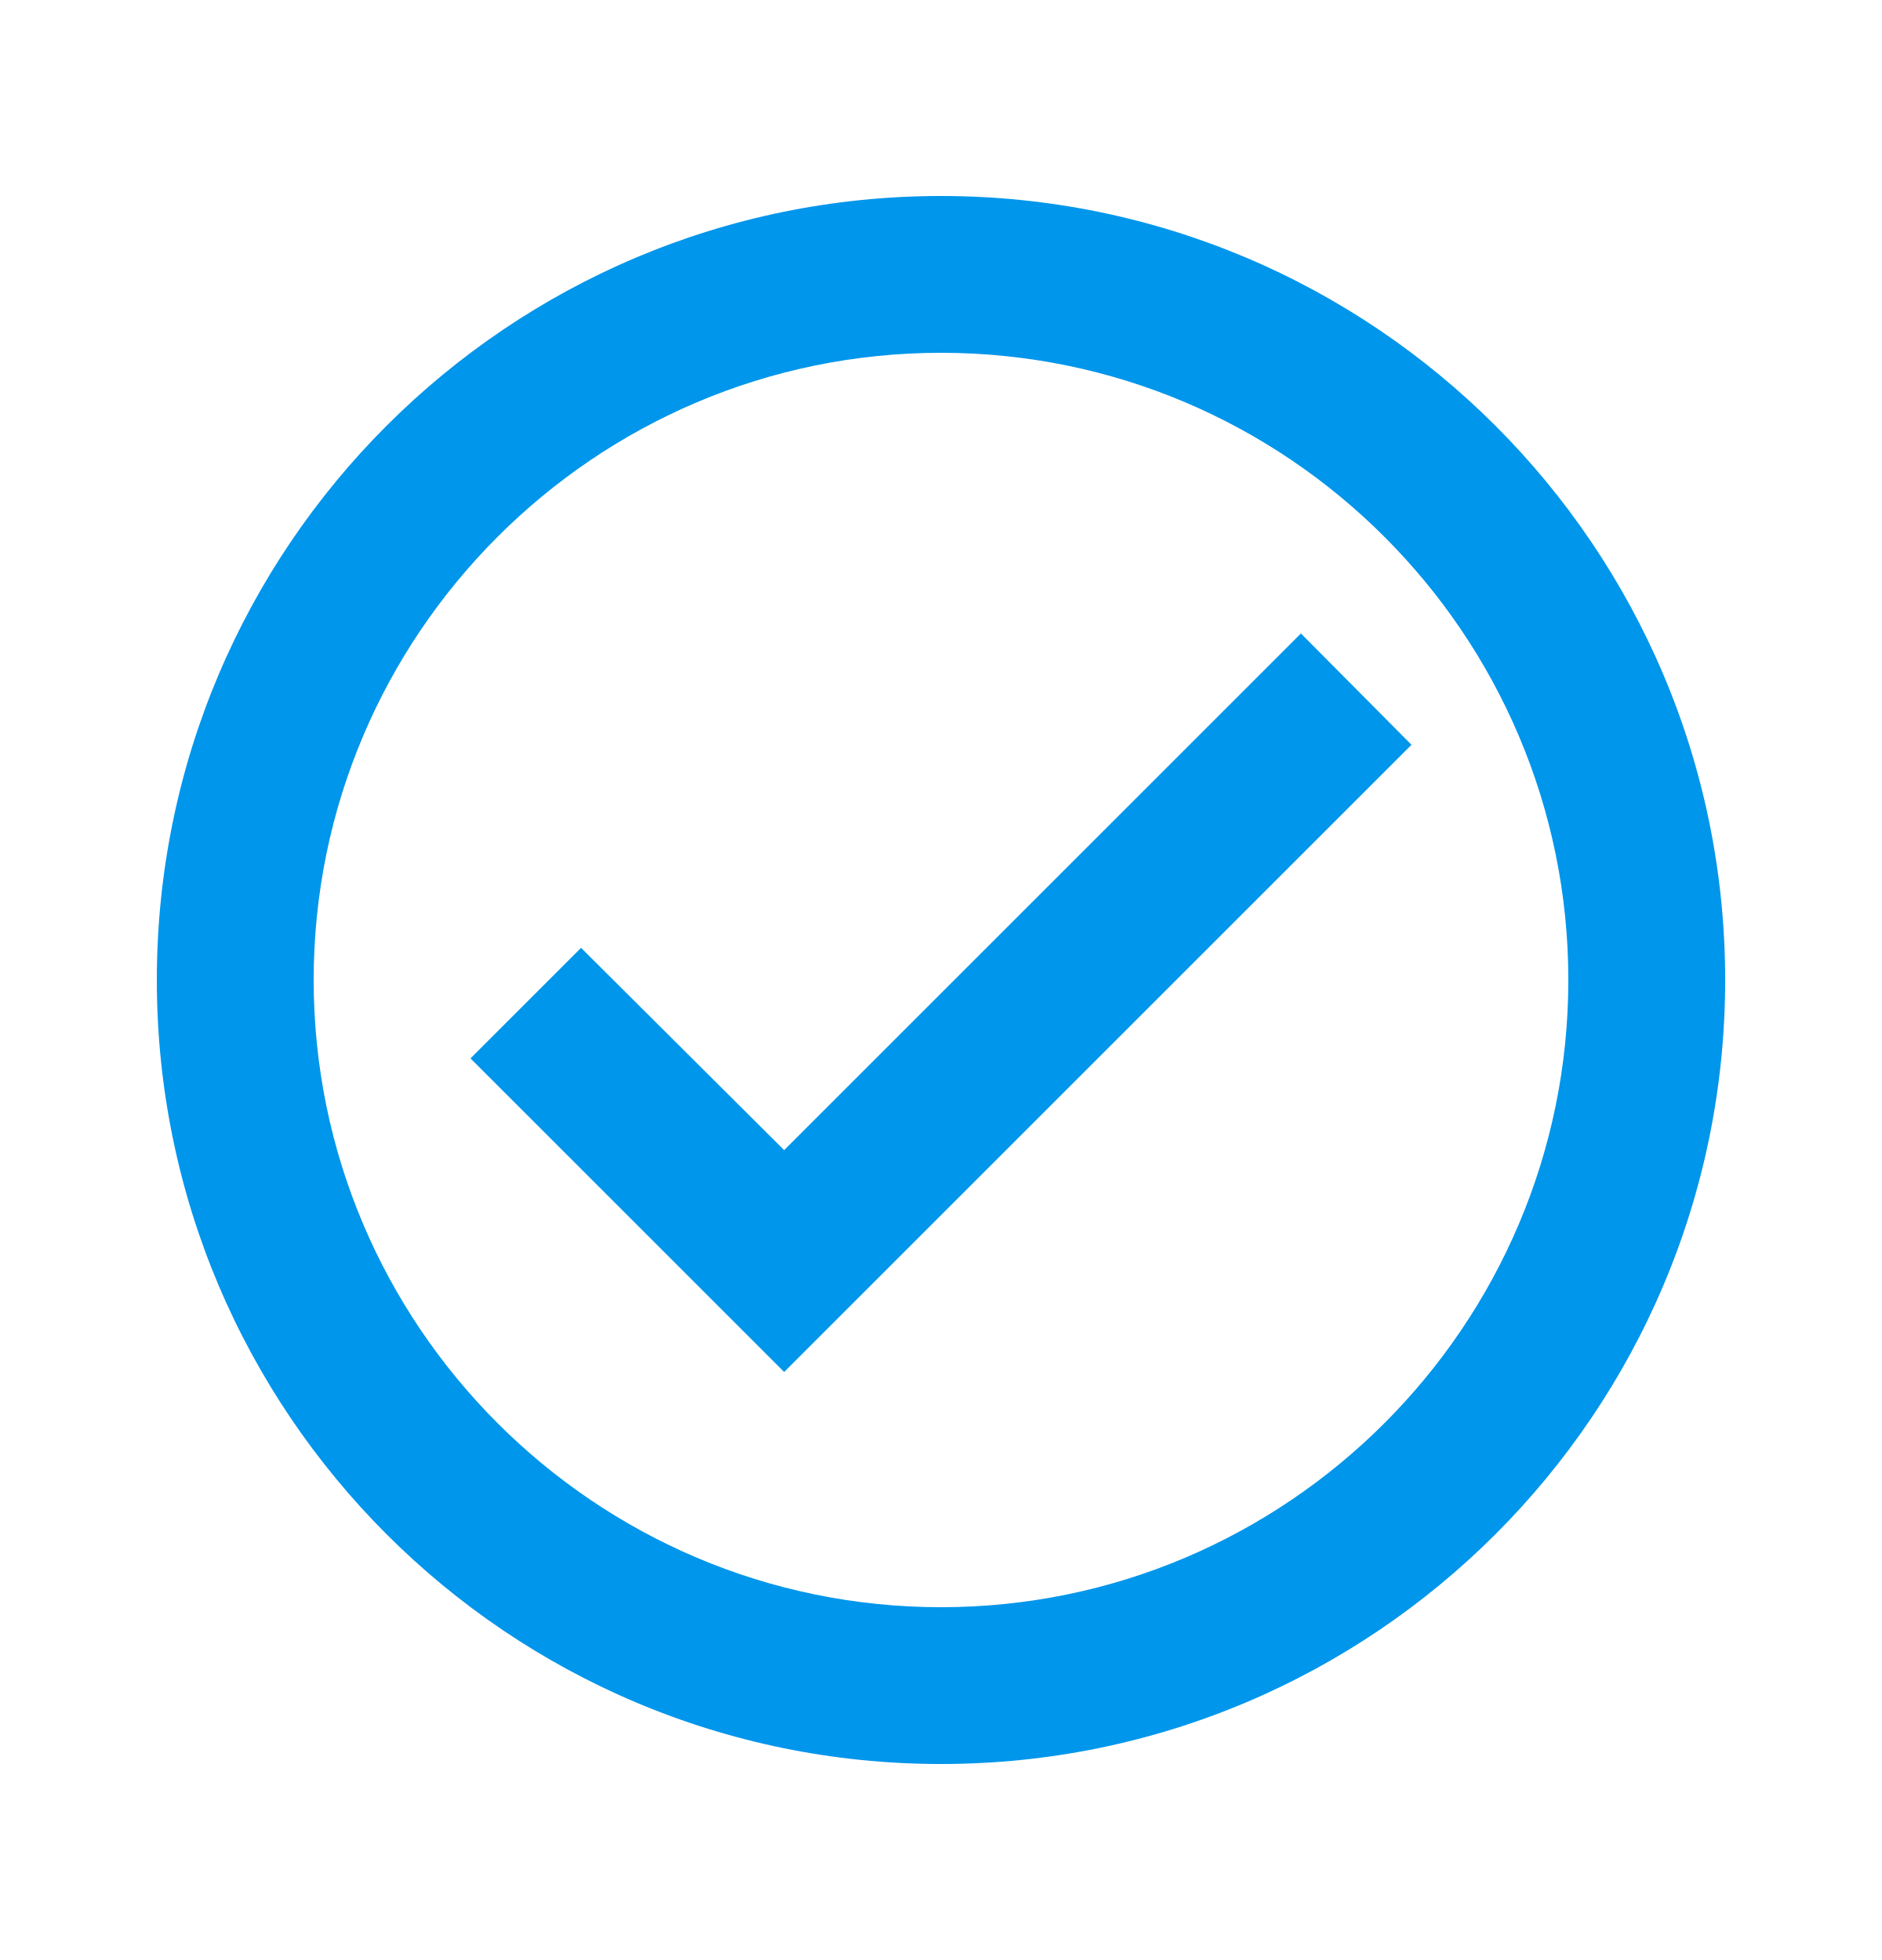
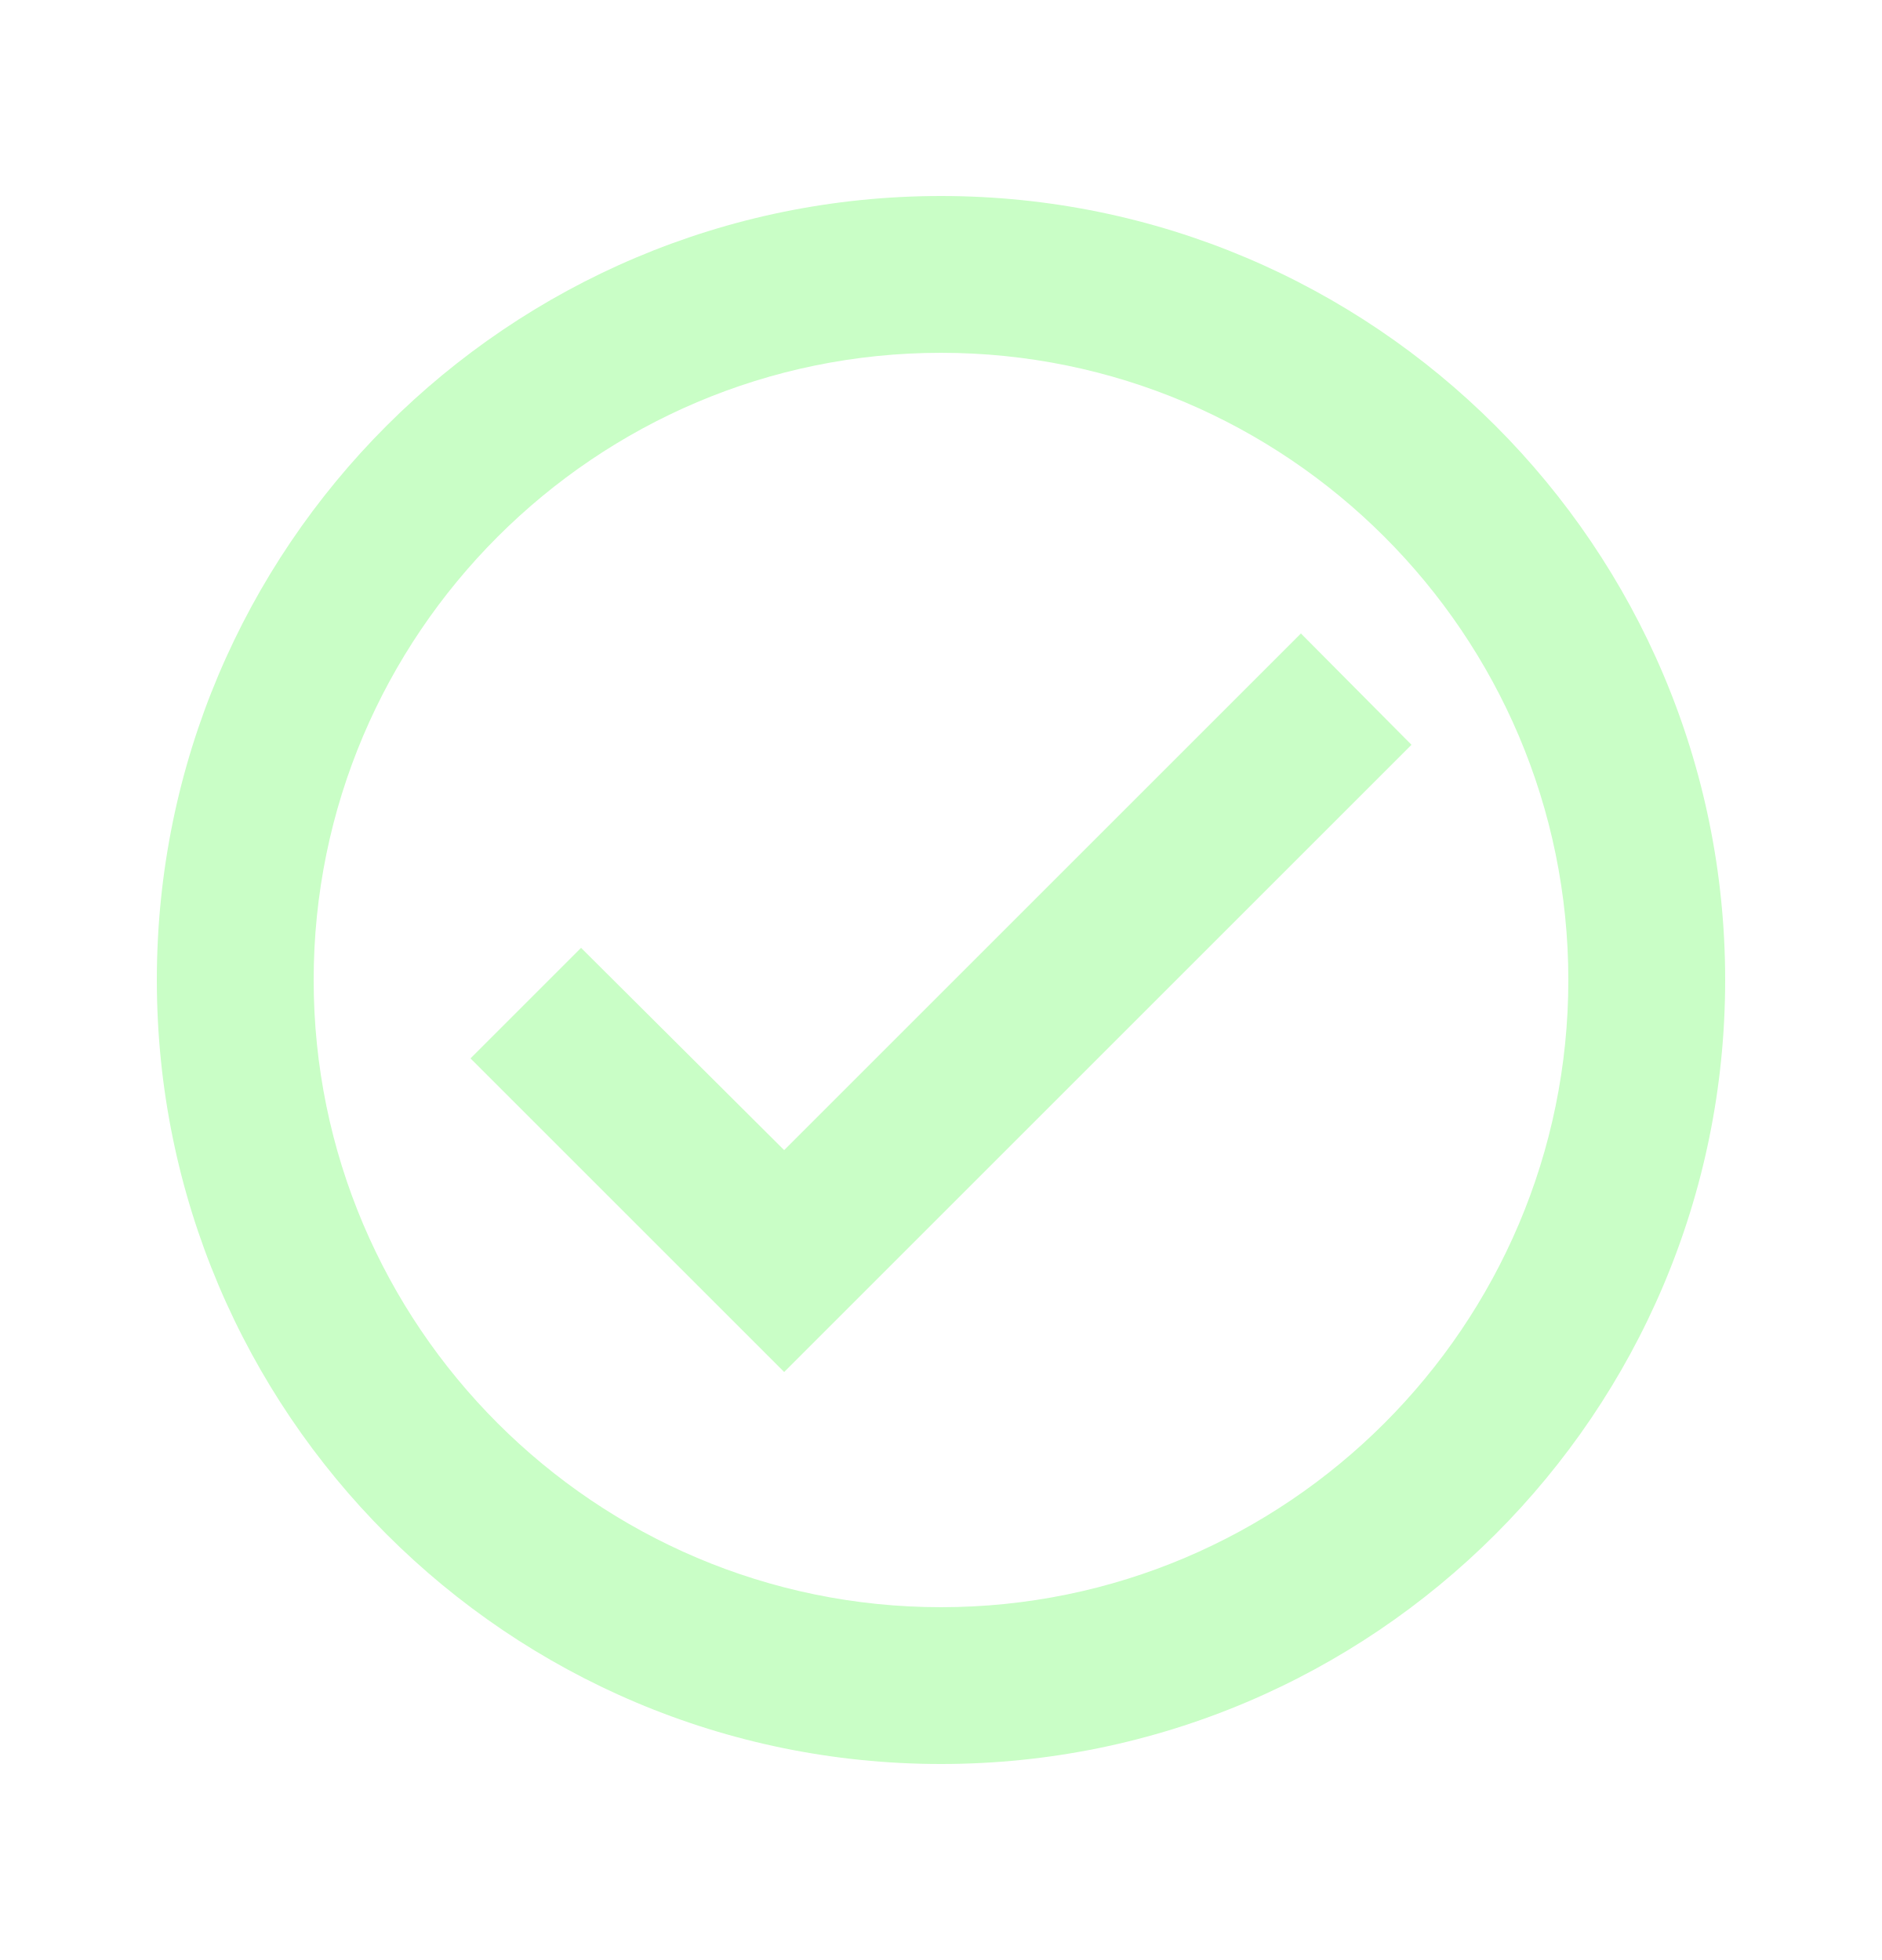
<svg xmlns="http://www.w3.org/2000/svg" width="24" height="25" viewBox="0 0 24 25" fill="none">
-   <path d="M12 2.5C6.48 2.5 2 6.98 2 12.5C2 18.02 6.48 22.5 12 22.5C17.52 22.5 22 18.02 22 12.5C22 6.98 17.52 2.5 12 2.5ZM12 20.5C7.59 20.5 4 16.91 4 12.5C4 8.09 7.59 4.5 12 4.5C16.41 4.5 20 8.09 20 12.5C20 16.91 16.41 20.5 12 20.5ZM16.59 8.08L10 14.67L7.41 12.09L6 13.5L10 17.5L18 9.5L16.59 8.08Z" fill="#0096EB" />
+   <path d="M12 2.5C6.48 2.5 2 6.98 2 12.5C2 18.02 6.48 22.5 12 22.5C17.52 22.5 22 18.02 22 12.5C22 6.98 17.52 2.5 12 2.5ZM12 20.5C7.59 20.5 4 16.91 4 12.5C4 8.09 7.59 4.5 12 4.5C16.41 4.5 20 8.09 20 12.5C20 16.91 16.41 20.5 12 20.5ZM16.59 8.08L10 14.67L7.41 12.09L6 13.5L10 17.5L18 9.5L16.59 8.08Z" fill="#c9fec6" />
</svg>
